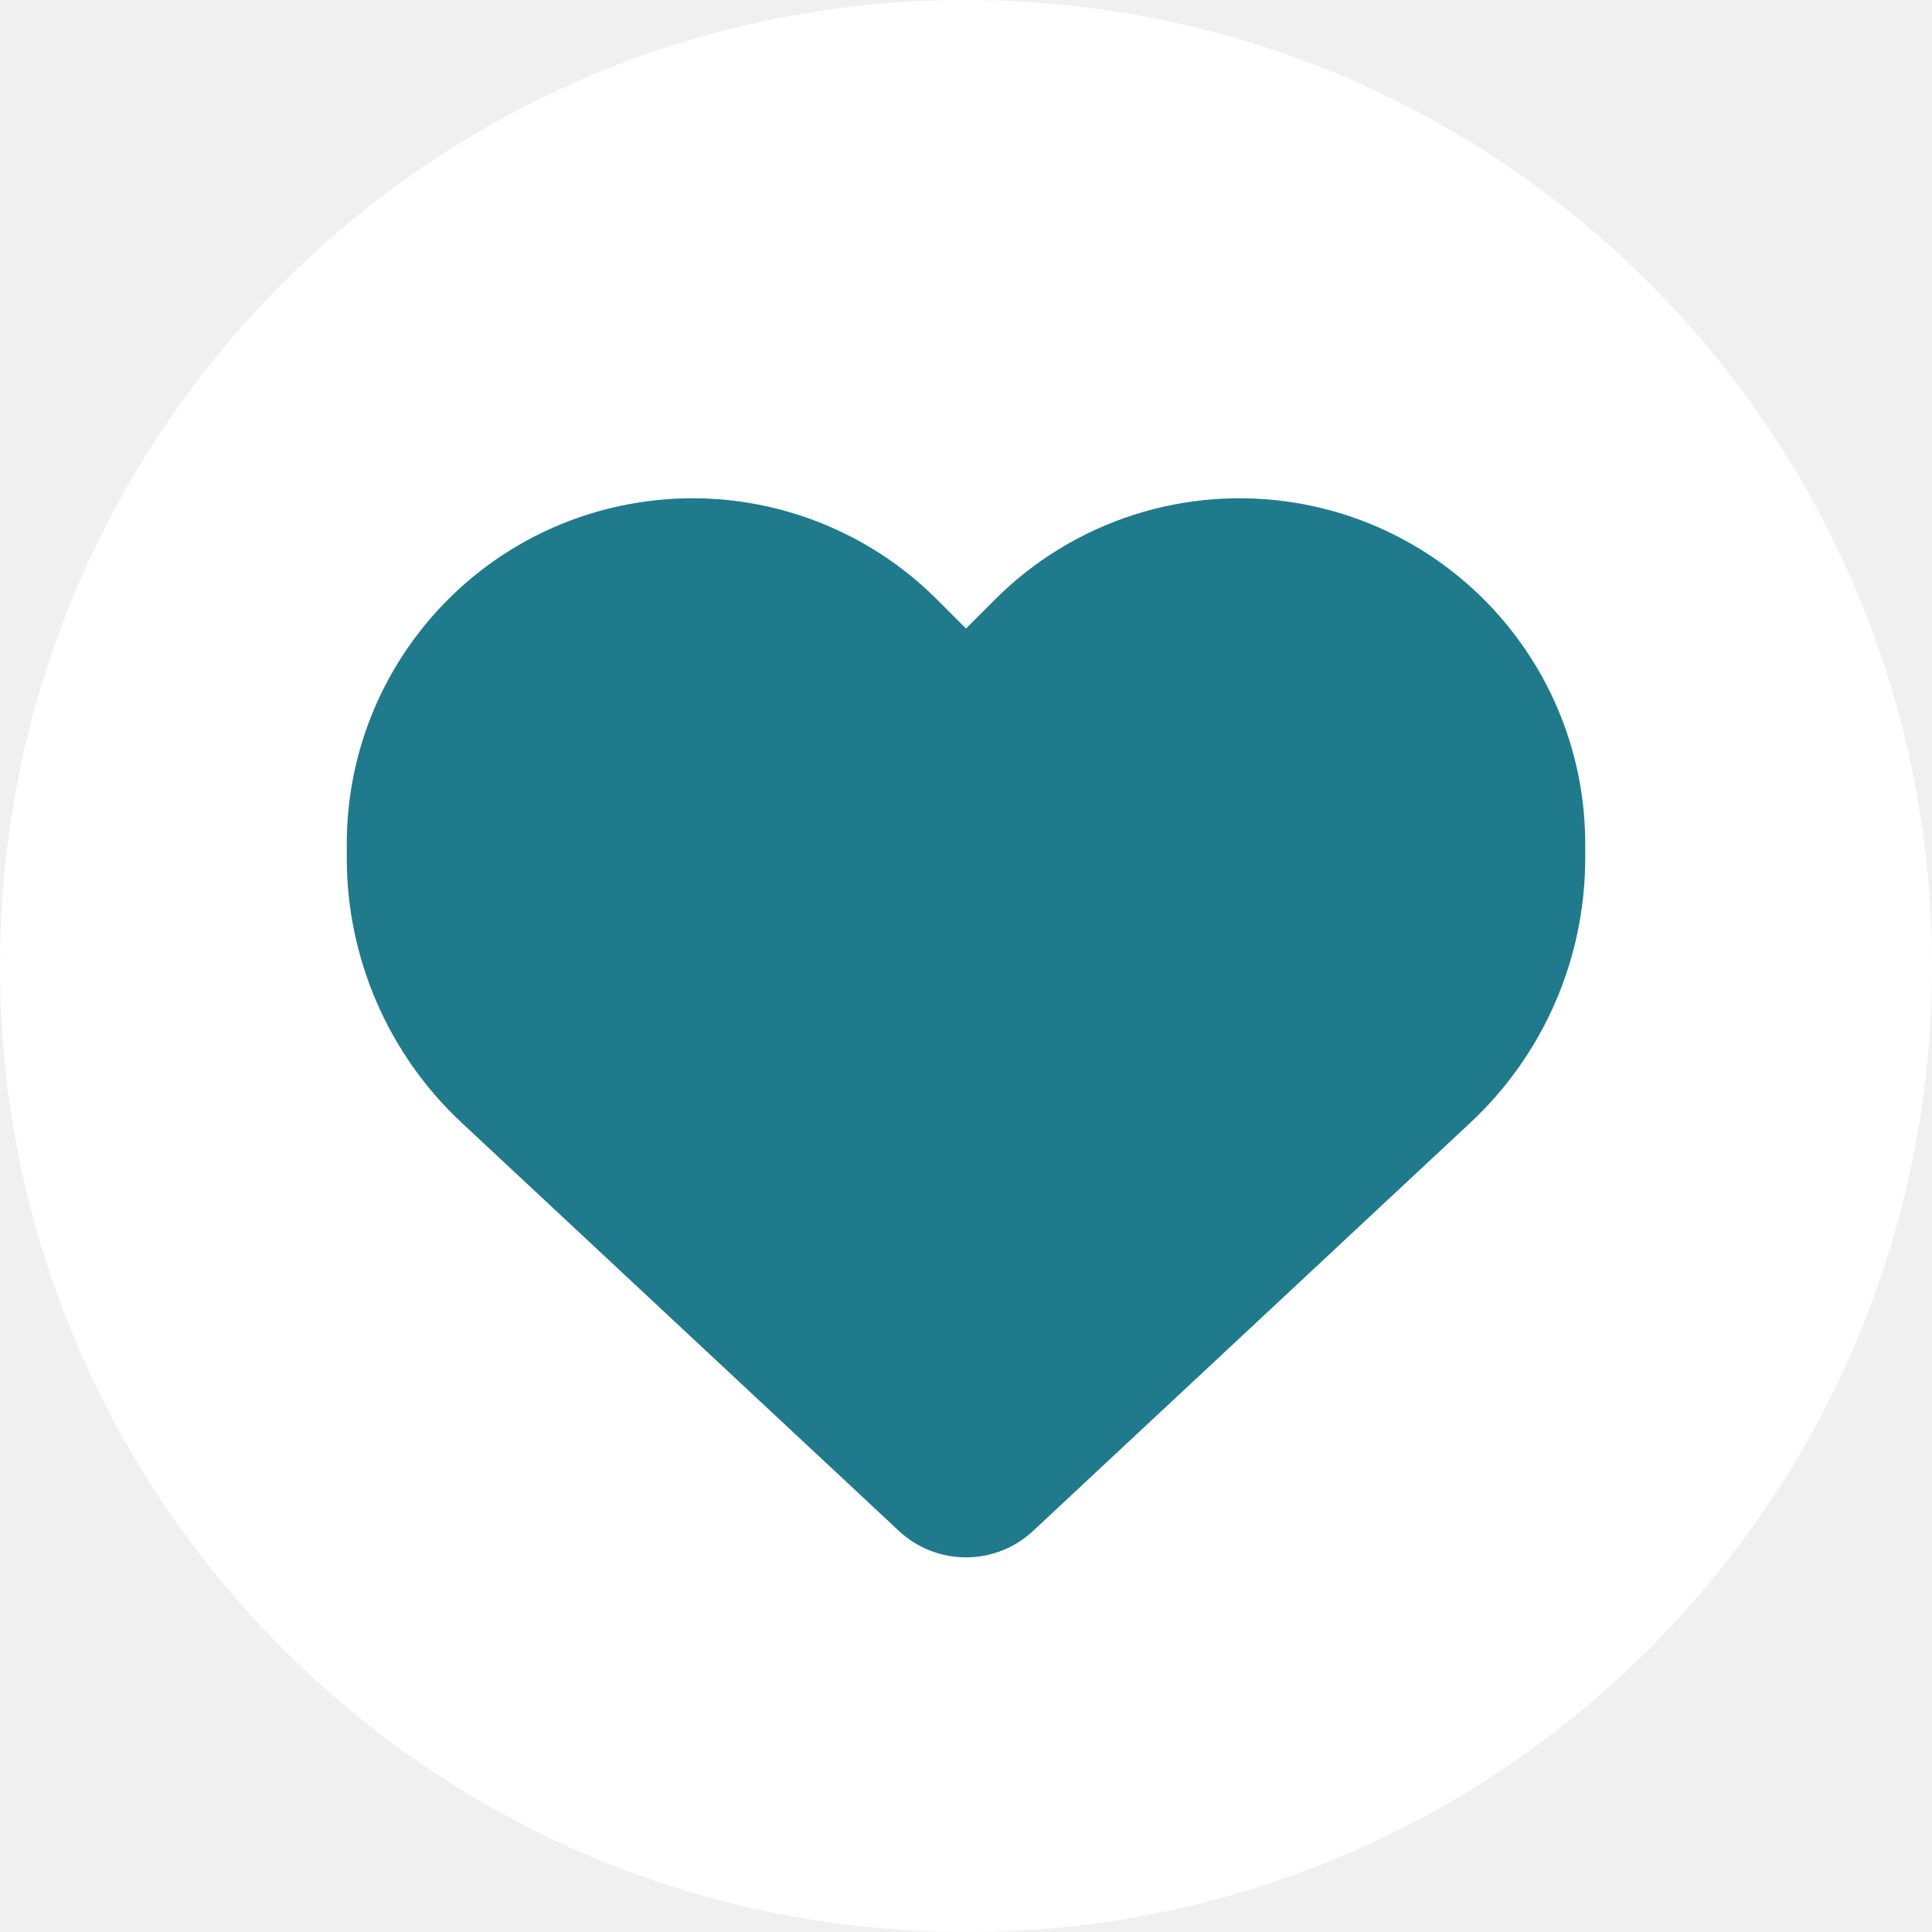
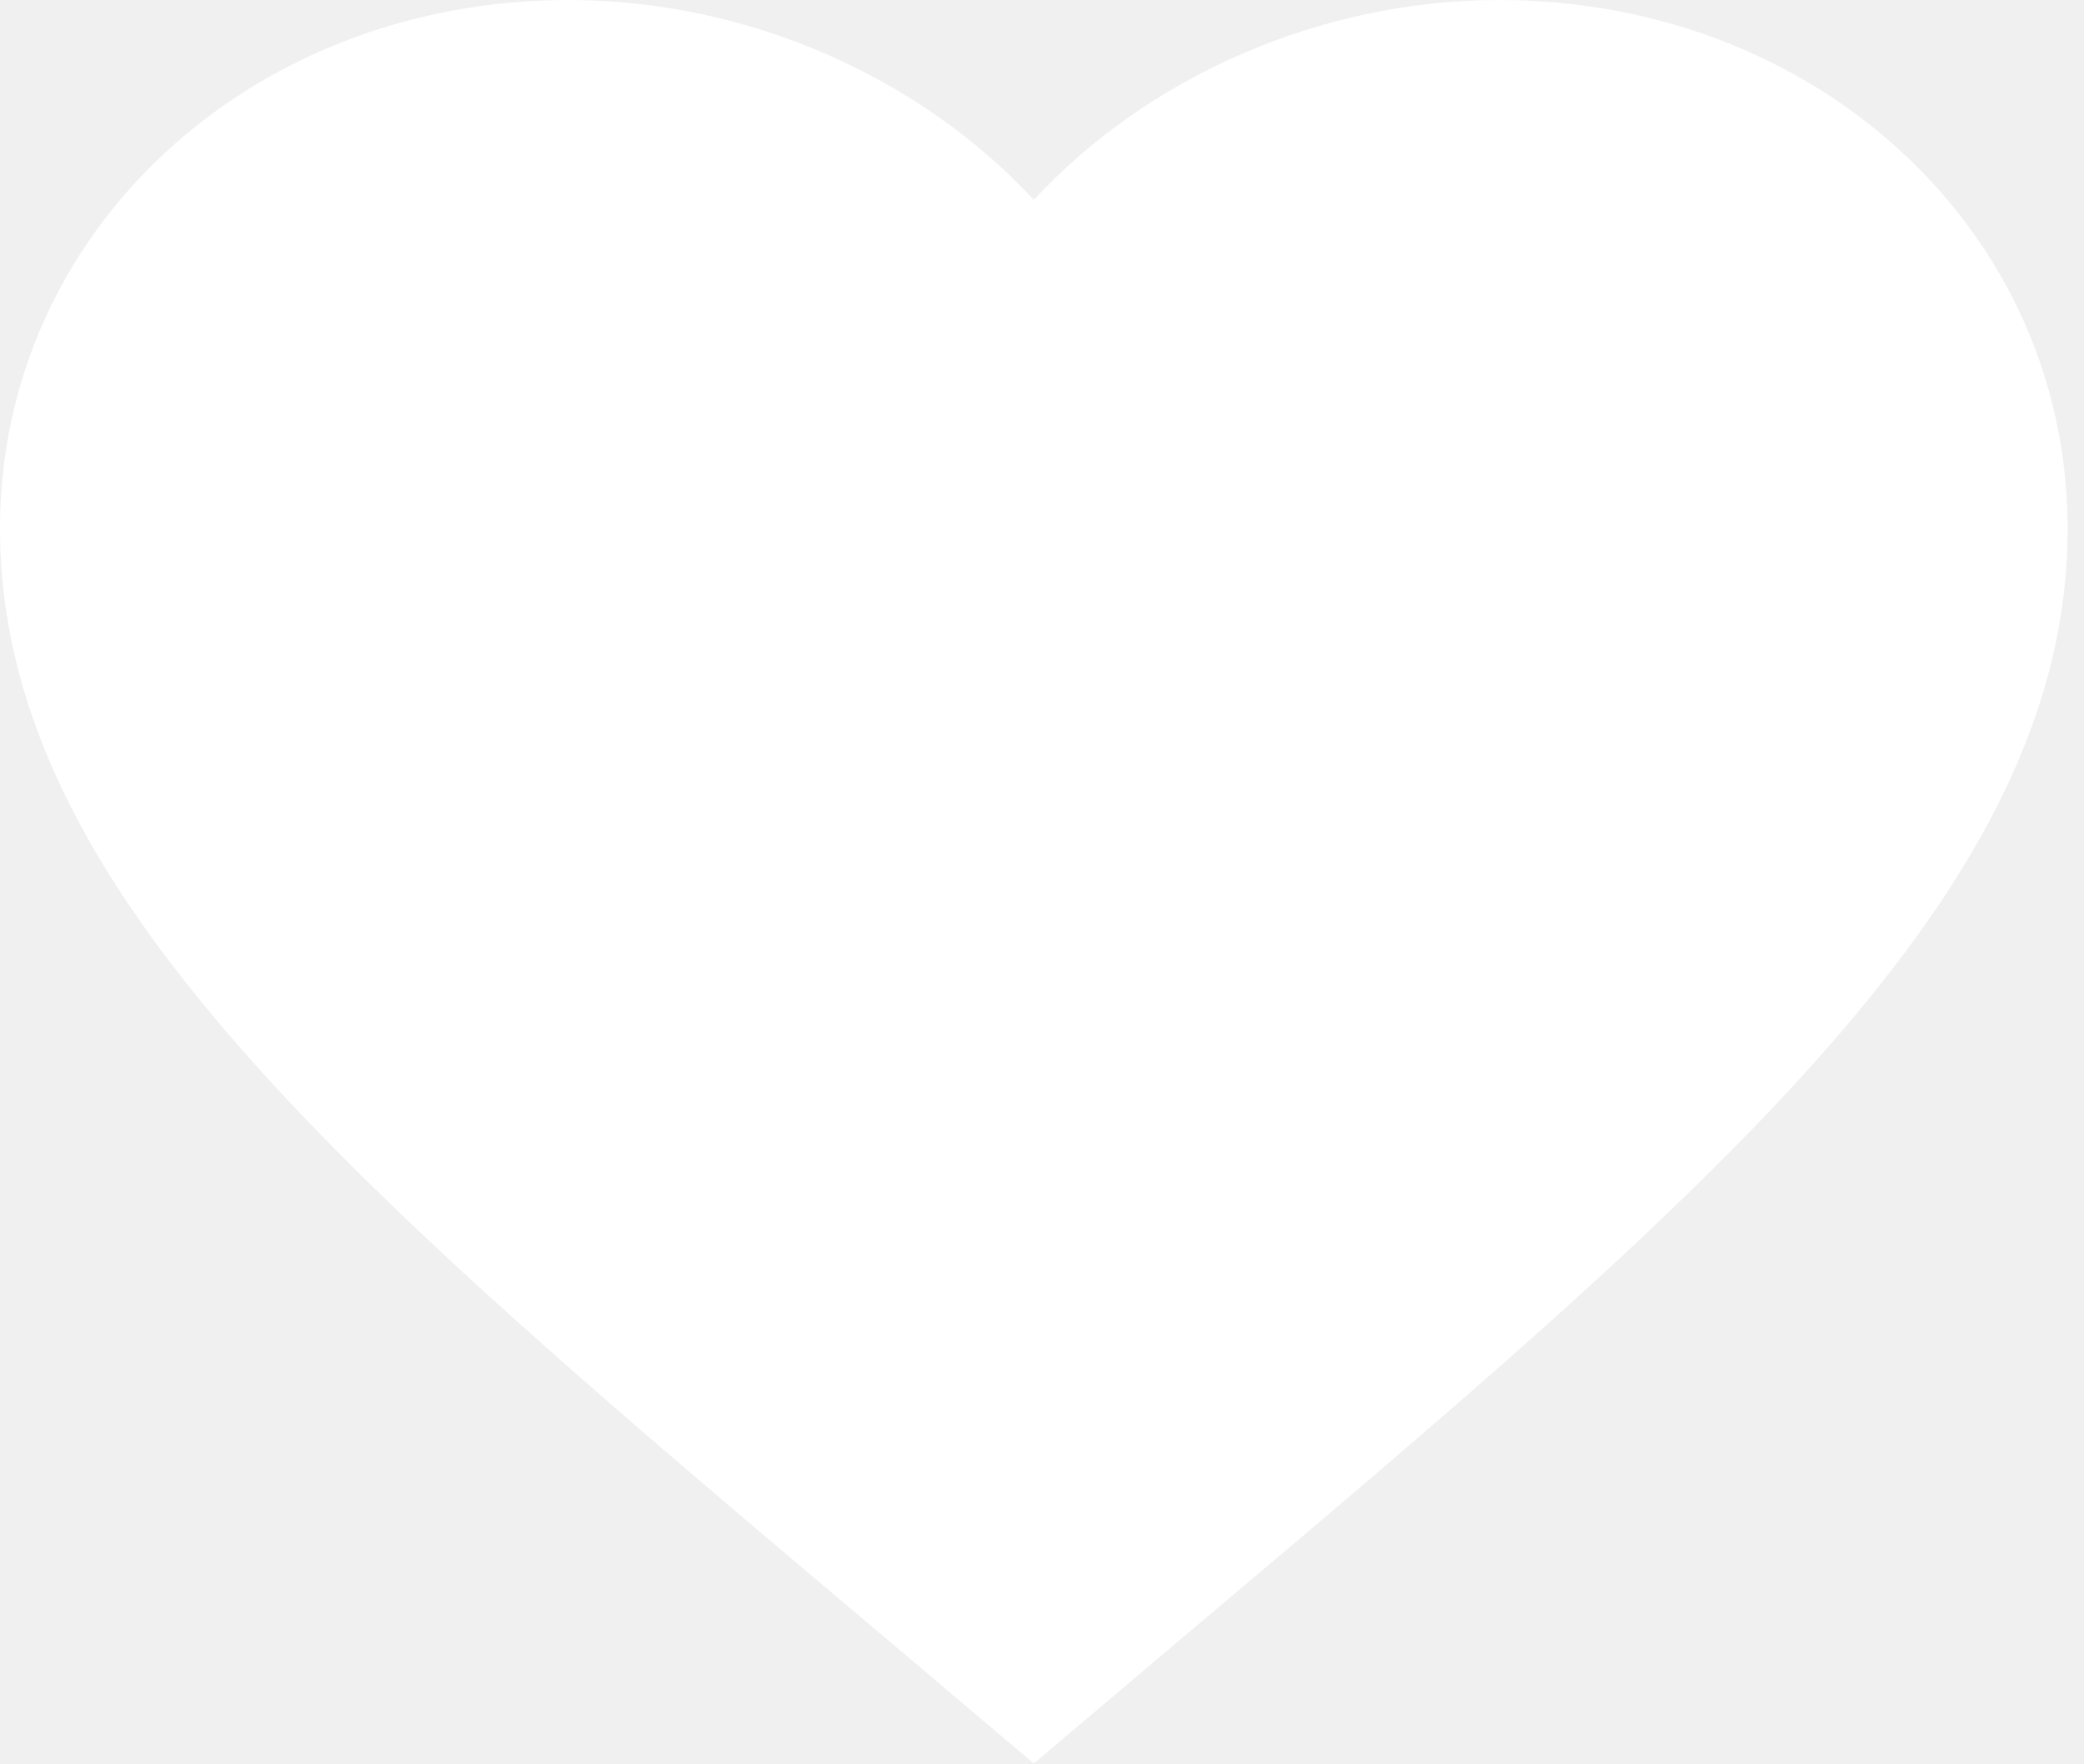
- <svg xmlns="http://www.w3.org/2000/svg" width="78" height="78" viewBox="0 0 78 78" fill="none">
-   <circle cx="39" cy="39" r="39" fill="white" />
-   <path d="M18.648 45.336L36.295 61.81C37.027 62.494 37.994 62.875 39 62.875C40.006 62.875 40.973 62.494 41.705 61.81L59.352 45.336C62.32 42.572 64 38.695 64 34.643V34.076C64 27.25 59.068 21.43 52.34 20.307C47.887 19.564 43.355 21.02 40.172 24.203L39 25.375L37.828 24.203C34.645 21.02 30.113 19.564 25.66 20.307C18.932 21.43 14 27.25 14 34.076V34.643C14 38.695 15.68 42.572 18.648 45.336Z" fill="#1F7A8C" />
+ <svg xmlns="http://www.w3.org/2000/svg" width="104" height="88" viewBox="0 0 104 88" fill="none">
+   <path d="M51.591 88L44.11 81.67C17.541 59.274 0 44.456 0 26.376C0 11.557 12.485 0 28.375 0C37.352 0 45.968 3.884 51.591 9.975C57.214 3.884 65.83 0 74.807 0C90.697 0 103.182 11.557 103.182 26.376C103.182 44.456 85.641 59.274 59.072 81.67L51.591 88Z" fill="white" />
</svg>
